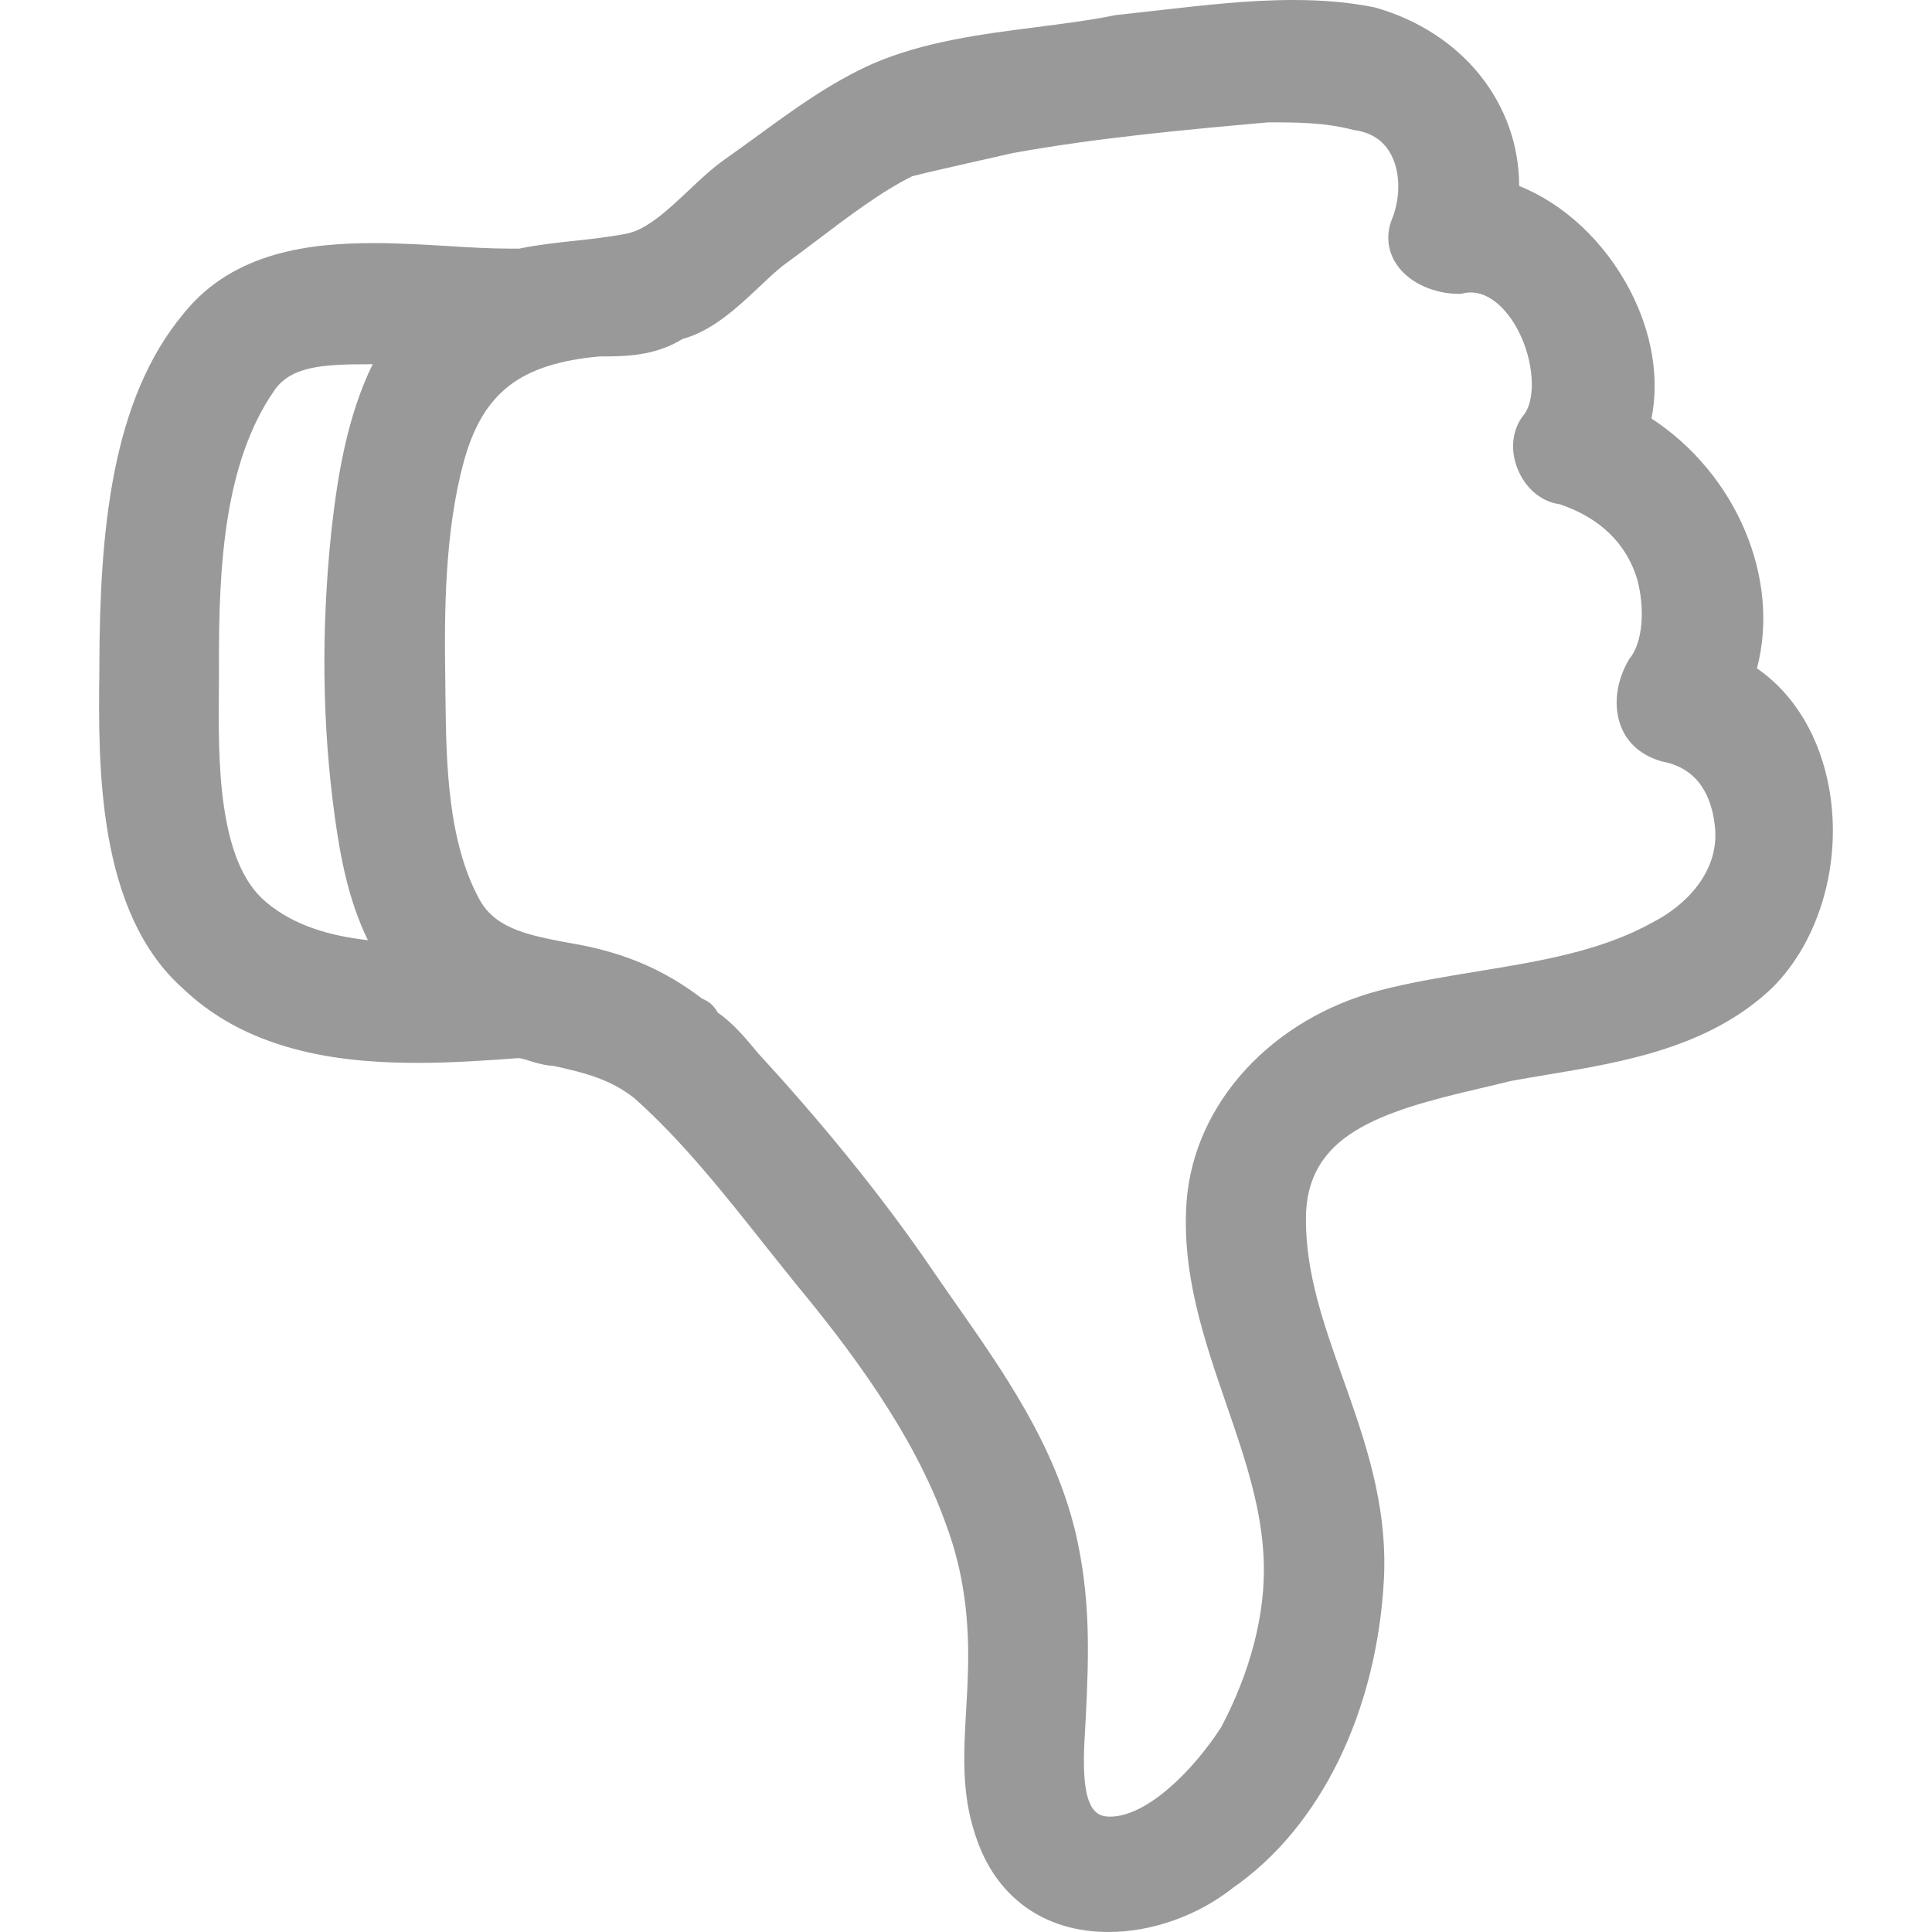
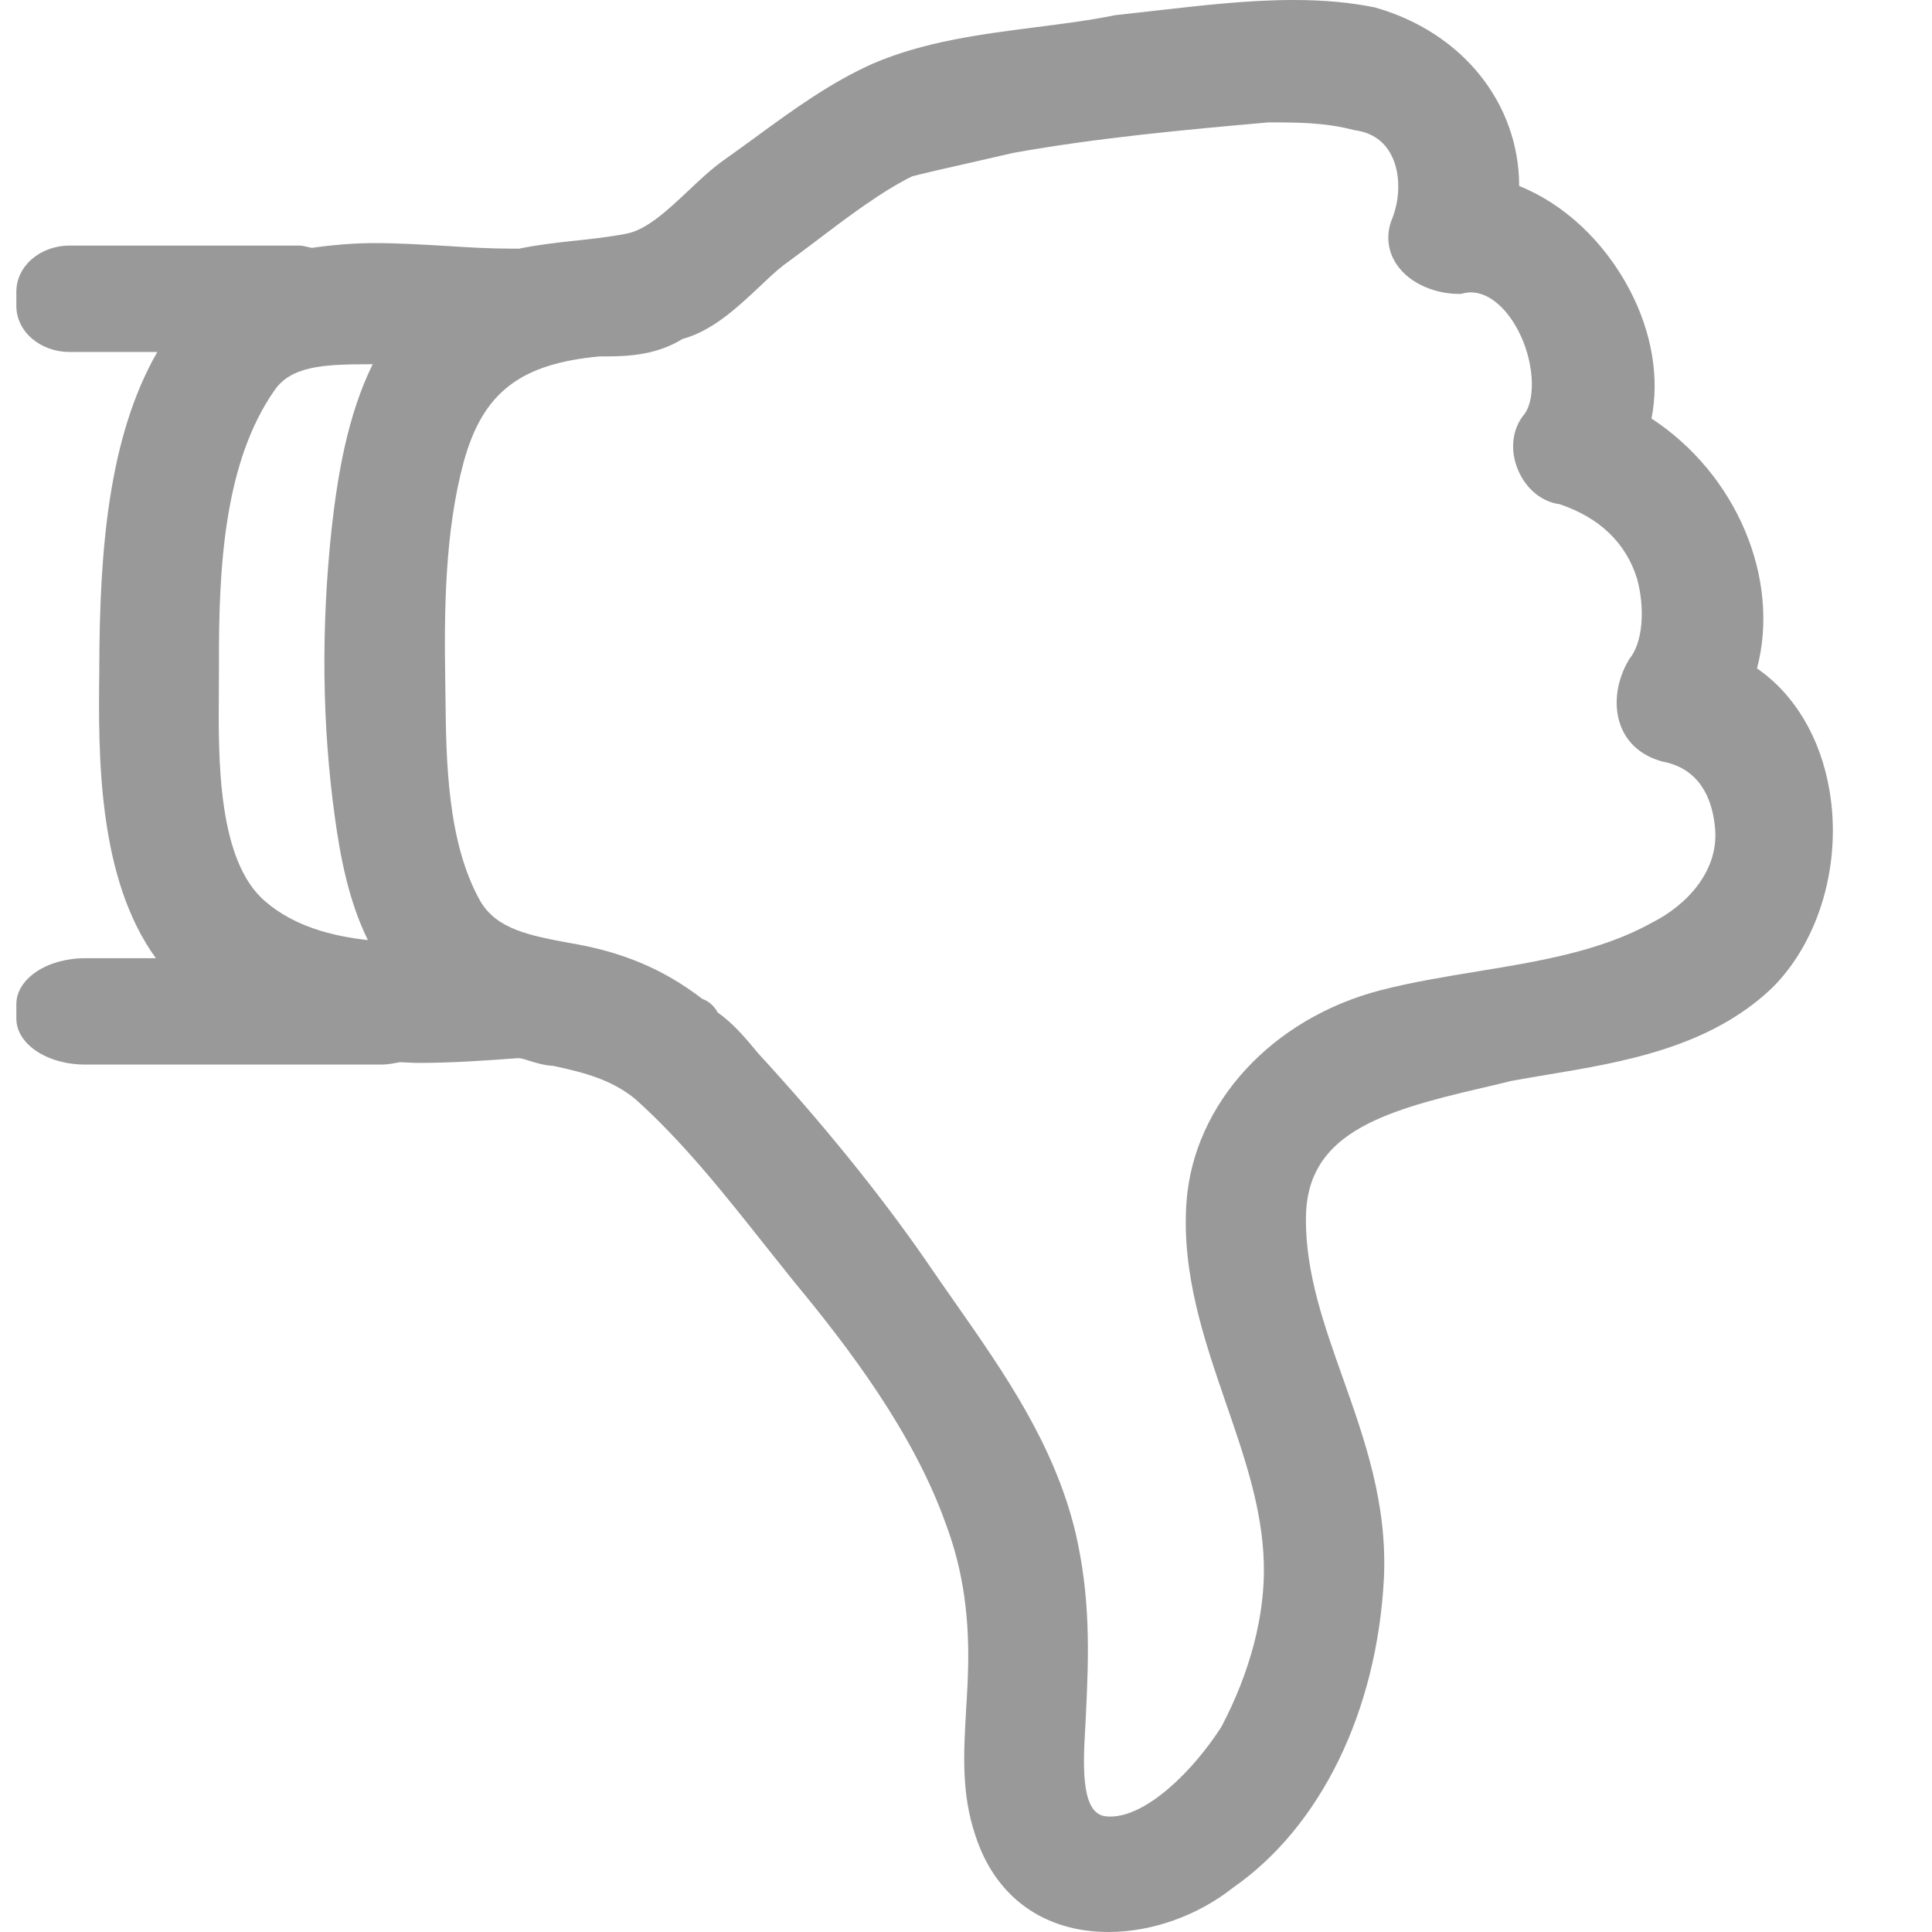
<svg xmlns="http://www.w3.org/2000/svg" version="1.1" id="Capa_1" x="0px" y="0px" width="36.289px" height="36.289px" viewBox="0 0 36.289 36.289" style="enable-background:new 0 0 36.289 36.289;" xml:space="preserve">
-   <defs id="defs39" />
-   <g id="g4" transform="rotate(-180,18.14404,18.1445)" style="opacity:0.4">
-     <path d="m 32.854,17.724 c -1.304,-1.255 -3.146,-1.399 -4.419,-1.399 -0.654,0 -1.287,0.045 -1.884,0.089 -0.046,0 -0.136,-0.026 -0.214,-0.053 -0.125,-0.038 -0.275,-0.084 -0.445,-0.093 -0.606,-0.131 -1.078,-0.258 -1.52,-0.607 -0.902,-0.803 -1.693,-1.804 -2.459,-2.771 l -0.55,-0.688 C 20.361,10.991 19.133,9.385 18.52,7.658 18.197,6.795 18.065,5.881 18.111,4.776 18.117,4.565 18.131,4.362 18.141,4.164 18.187,3.361 18.231,2.603 17.969,1.823 17.599,0.664 16.687,0 15.466,0 14.644,0 13.781,0.312 13.125,0.833 11.48,1.977 10.423,4.145 10.293,6.639 c -0.067,1.398 0.359,2.6 0.771,3.761 0.359,1.013 0.699,1.967 0.695,3 -0.004,1.566 -1.357,2.002 -3.271,2.446 -0.209,0.049 -0.416,0.097 -0.578,0.139 -0.219,0.04 -0.442,0.077 -0.668,0.115 -1.436,0.238 -3.062,0.511 -4.24,1.633 -0.889,0.883 -1.312,2.34 -1.077,3.713 0.169,0.99 0.657,1.805 1.362,2.289 -0.444,1.684 0.381,3.646 1.981,4.693 -0.153,0.762 -0.01,1.623 0.414,2.428 0.476,0.9 1.229,1.604 2.071,1.939 0.002,1.543 1.055,2.887 2.713,3.355 0.461,0.094 0.961,0.139 1.529,0.139 0.84,0 1.68,-0.098 2.492,-0.189 0.272,-0.031 0.541,-0.061 0.854,-0.096 0.479,-0.098 0.979,-0.16 1.482,-0.225 1.037,-0.133 2.106,-0.27 3.075,-0.688 0.785,-0.35 1.479,-0.855 2.146,-1.342 0.218,-0.158 0.432,-0.314 0.652,-0.469 0.216,-0.154 0.435,-0.357 0.657,-0.568 0.386,-0.363 0.783,-0.738 1.168,-0.812 0.343,-0.066 0.669,-0.102 0.985,-0.135 0.354,-0.039 0.695,-0.076 1.031,-0.146 h 0.166 c 0.354,0 0.743,0.021 1.147,0.047 0.459,0.027 0.937,0.057 1.41,0.057 1.165,0 2.625,-0.148 3.566,-1.307 1.387,-1.646 1.586,-4.154 1.596,-6.617 v -0.107 c 0.023,-1.807 0.038,-4.54 -1.568,-5.968 z m -5.277,9.893 c -0.36,1.303 -1.062,1.84 -2.548,1.977 -0.461,0 -1.028,0 -1.562,0.328 -0.566,0.156 -1.021,0.586 -1.428,0.967 -0.158,0.15 -0.314,0.299 -0.459,0.412 -0.197,0.143 -0.397,0.295 -0.603,0.449 -0.615,0.467 -1.254,0.949 -1.824,1.229 -0.347,0.088 -0.738,0.174 -1.132,0.264 l -0.76,0.172 c -1.593,0.287 -3.244,0.438 -4.798,0.576 -0.522,0 -1.062,0 -1.604,-0.145 C 10.553,33.807 10.328,33.668 10.186,33.432 9.99,33.108 9.972,32.625 10.13,32.203 10.258,31.912 10.234,31.596 10.066,31.338 9.81,30.942 9.295,30.77 8.9,30.77 H 8.848 L 8.797,30.78 C 8.75,30.792 8.705,30.796 8.66,30.796 8.337,30.796 8.005,30.526 7.771,30.079 7.477,29.511 7.437,28.823 7.65,28.518 7.896,28.229 7.936,27.809 7.757,27.422 7.599,27.082 7.312,26.86 6.991,26.818 6.237,26.562 5.749,26.089 5.54,25.423 5.386,24.861 5.427,24.218 5.686,23.909 5.933,23.499 5.99,23.02 5.839,22.638 5.714,22.324 5.456,22.095 5.069,21.986 4.351,21.855 4.136,21.273 4.081,20.8 3.964,19.933 4.629,19.273 5.255,18.96 6.214,18.423 7.388,18.231 8.525,18.045 9.134,17.945 9.763,17.844 10.359,17.69 12.396,17.161 13.859,15.568 14,13.726 14.099,12.372 13.671,11.127 13.259,9.928 12.908,8.91 12.578,7.95 12.55,6.938 12.521,5.961 12.804,4.883 13.347,3.853 c 0.52,-0.812 1.395,-1.686 2.09,-1.686 0.035,0 0.071,0.003 0.1,0.008 0.429,0.062 0.416,0.877 0.369,1.636 l -0.011,0.188 c -0.063,1.247 -0.09,2.297 0.193,3.513 0.399,1.65 1.338,2.989 2.243,4.284 0.197,0.282 0.396,0.565 0.596,0.86 0.852,1.227 1.936,2.562 3.115,3.842 0.222,0.269 0.467,0.566 0.764,0.771 0.08,0.146 0.187,0.222 0.29,0.259 0.733,0.563 1.517,0.89 2.512,1.052 0.721,0.137 1.341,0.251 1.654,0.778 0.627,1.111 0.646,2.641 0.659,3.863 l 0.003,0.291 c 0.021,1.299 0.009,2.795 -0.347,4.105 z m 4.6,-4.301 -0.002,0.48 c 0.009,1.885 -0.109,3.809 -1.029,5.143 -0.309,0.473 -0.927,0.508 -1.768,0.508 h -0.09 c 0.475,-0.965 0.659,-2.088 0.773,-3.107 0.197,-1.855 0.177,-3.67 -0.062,-5.395 -0.103,-0.756 -0.261,-1.582 -0.621,-2.315 0.682,0.075 1.382,0.263 1.916,0.718 0.912,0.759 0.894,2.691 0.883,3.968 z" id="path2" style="" />
-   </g>
+   <defs id="defs39">
+ 	
+ </defs>
+   <path style="fill:#000000;fill-opacity:1;opacity:0.4" d="M 24.293 0 C 23.453 0 22.613 0.098 21.801 0.189 C 21.529 0.22 21.26 0.25 20.947 0.285 C 20.468 0.383 19.968 0.445 19.465 0.51 C 18.428 0.643 17.36 0.779 16.391 1.197 C 15.606 1.547 14.911 2.052 14.244 2.539 C 14.026 2.697 13.812 2.855 13.592 3.01 C 13.376 3.164 13.158 3.365 12.936 3.576 C 12.55 3.939 12.153 4.315 11.768 4.389 C 11.425 4.455 11.097 4.49 10.781 4.523 C 10.427 4.562 10.088 4.6 9.752 4.67 L 9.586 4.67 C 9.232 4.67 8.841 4.649 8.438 4.623 C 7.979 4.596 7.5 4.566 7.027 4.566 C 6.657 4.566 6.257 4.599 5.854 4.656 C 5.774 4.639 5.699 4.613 5.613 4.613 L 1.307 4.613 C 0.753 4.613 0.307 4.999 0.307 5.479 L 0.307 5.746 C 0.307 6.226 0.753 6.611 1.307 6.611 L 2.955 6.611 C 2.029 8.22 1.874 10.37 1.865 12.49 L 1.865 12.598 C 1.845 14.189 1.835 16.494 2.928 17.998 L 1.6 17.998 C 0.884 17.998 0.307 18.383 0.307 18.863 L 0.307 19.131 C 0.307 19.611 0.884 19.996 1.6 19.996 L 7.166 19.996 C 7.288 19.996 7.398 19.972 7.51 19.951 C 7.622 19.954 7.749 19.965 7.854 19.965 C 8.508 19.965 9.139 19.919 9.736 19.875 C 9.782 19.875 9.873 19.901 9.951 19.928 C 10.076 19.966 10.226 20.012 10.396 20.021 C 11.002 20.152 11.474 20.28 11.916 20.629 C 12.818 21.432 13.609 22.431 14.375 23.398 L 14.926 24.088 C 15.928 25.299 17.155 26.904 17.768 28.631 C 18.091 29.494 18.224 30.409 18.178 31.514 C 18.172 31.725 18.156 31.927 18.146 32.125 C 18.1 32.928 18.056 33.687 18.318 34.467 C 18.688 35.626 19.601 36.289 20.822 36.289 C 21.644 36.289 22.506 35.976 23.162 35.455 C 24.807 34.311 25.864 32.144 25.994 29.65 C 26.061 28.252 25.637 27.05 25.225 25.889 C 24.866 24.876 24.525 23.922 24.529 22.889 C 24.533 21.323 25.887 20.887 27.801 20.443 C 28.01 20.394 28.217 20.347 28.379 20.305 C 28.598 20.265 28.821 20.227 29.047 20.189 C 30.483 19.951 32.107 19.679 33.285 18.557 C 34.174 17.674 34.598 16.217 34.363 14.844 C 34.194 13.854 33.707 13.039 33.002 12.555 C 33.446 10.871 32.62 8.908 31.02 7.861 C 31.173 7.099 31.029 6.239 30.605 5.434 C 30.129 4.534 29.377 3.829 28.535 3.494 C 28.533 1.951 27.48 0.607 25.822 0.139 C 25.361 0.045 24.861 1.8503717e-17 24.293 0 z M 23.824 2.299 C 24.346 2.299 24.888 2.298 25.43 2.443 C 25.736 2.482 25.96 2.621 26.102 2.857 C 26.298 3.181 26.316 3.664 26.158 4.086 C 26.03 4.377 26.055 4.693 26.223 4.951 C 26.479 5.347 26.994 5.52 27.389 5.52 L 27.439 5.52 L 27.49 5.51 C 27.537 5.498 27.584 5.492 27.629 5.492 C 27.952 5.492 28.284 5.764 28.518 6.211 C 28.812 6.779 28.852 7.466 28.639 7.771 C 28.393 8.06 28.352 8.48 28.531 8.867 C 28.689 9.207 28.976 9.429 29.297 9.471 C 30.051 9.727 30.539 10.199 30.748 10.865 C 30.902 11.427 30.861 12.072 30.602 12.381 C 30.355 12.791 30.298 13.268 30.449 13.65 C 30.574 13.964 30.832 14.194 31.219 14.303 C 31.937 14.434 32.152 15.015 32.207 15.488 C 32.324 16.355 31.659 17.015 31.033 17.328 C 30.074 17.865 28.901 18.058 27.764 18.244 C 27.155 18.344 26.526 18.446 25.93 18.6 C 23.893 19.129 22.428 20.721 22.287 22.562 C 22.188 23.916 22.617 25.162 23.029 26.361 C 23.38 27.379 23.71 28.34 23.738 29.352 C 23.767 30.329 23.484 31.406 22.941 32.436 C 22.421 33.248 21.547 34.121 20.852 34.121 C 20.817 34.121 20.781 34.118 20.752 34.113 C 20.323 34.051 20.336 33.238 20.383 32.479 L 20.393 32.289 C 20.456 31.042 20.482 29.993 20.199 28.777 C 19.8 27.127 18.862 25.787 17.957 24.492 C 17.76 24.21 17.561 23.928 17.361 23.633 C 16.509 22.406 15.425 21.071 14.246 19.791 C 14.024 19.522 13.779 19.225 13.482 19.02 C 13.402 18.874 13.294 18.799 13.191 18.762 C 12.458 18.199 11.675 17.871 10.68 17.709 C 9.959 17.572 9.338 17.459 9.025 16.932 C 8.398 15.821 8.38 14.29 8.367 13.068 L 8.363 12.777 C 8.342 11.478 8.355 9.982 8.711 8.672 C 9.071 7.369 9.774 6.832 11.26 6.695 C 11.721 6.695 12.286 6.695 12.82 6.367 C 13.386 6.211 13.843 5.781 14.25 5.4 C 14.408 5.25 14.564 5.101 14.709 4.988 C 14.906 4.845 15.105 4.693 15.311 4.539 C 15.926 4.072 16.565 3.591 17.135 3.311 C 17.482 3.223 17.874 3.137 18.268 3.047 L 19.027 2.873 C 20.62 2.586 22.27 2.437 23.824 2.299 z M 6.91 6.842 L 7 6.842 C 6.525 7.807 6.341 8.93 6.227 9.949 C 6.03 11.804 6.05 13.619 6.289 15.344 C 6.392 16.1 6.55 16.925 6.91 17.658 C 6.228 17.583 5.528 17.396 4.994 16.941 C 4.082 16.182 4.1 14.25 4.111 12.973 L 4.113 12.492 C 4.104 10.607 4.223 8.684 5.143 7.35 C 5.452 6.877 6.069 6.842 6.91 6.842 z " id="path2" />
  <g id="g6">
</g>
  <g id="g8">
</g>
  <g id="g10">
</g>
  <g id="g12">
</g>
  <g id="g14">
</g>
  <g id="g16">
</g>
  <g id="g18">
</g>
  <g id="g20">
</g>
  <g id="g22">
</g>
  <g id="g24">
</g>
  <g id="g26">
</g>
  <g id="g28">
</g>
  <g id="g30">
</g>
  <g id="g32">
</g>
  <g id="g34">
</g>
</svg>
